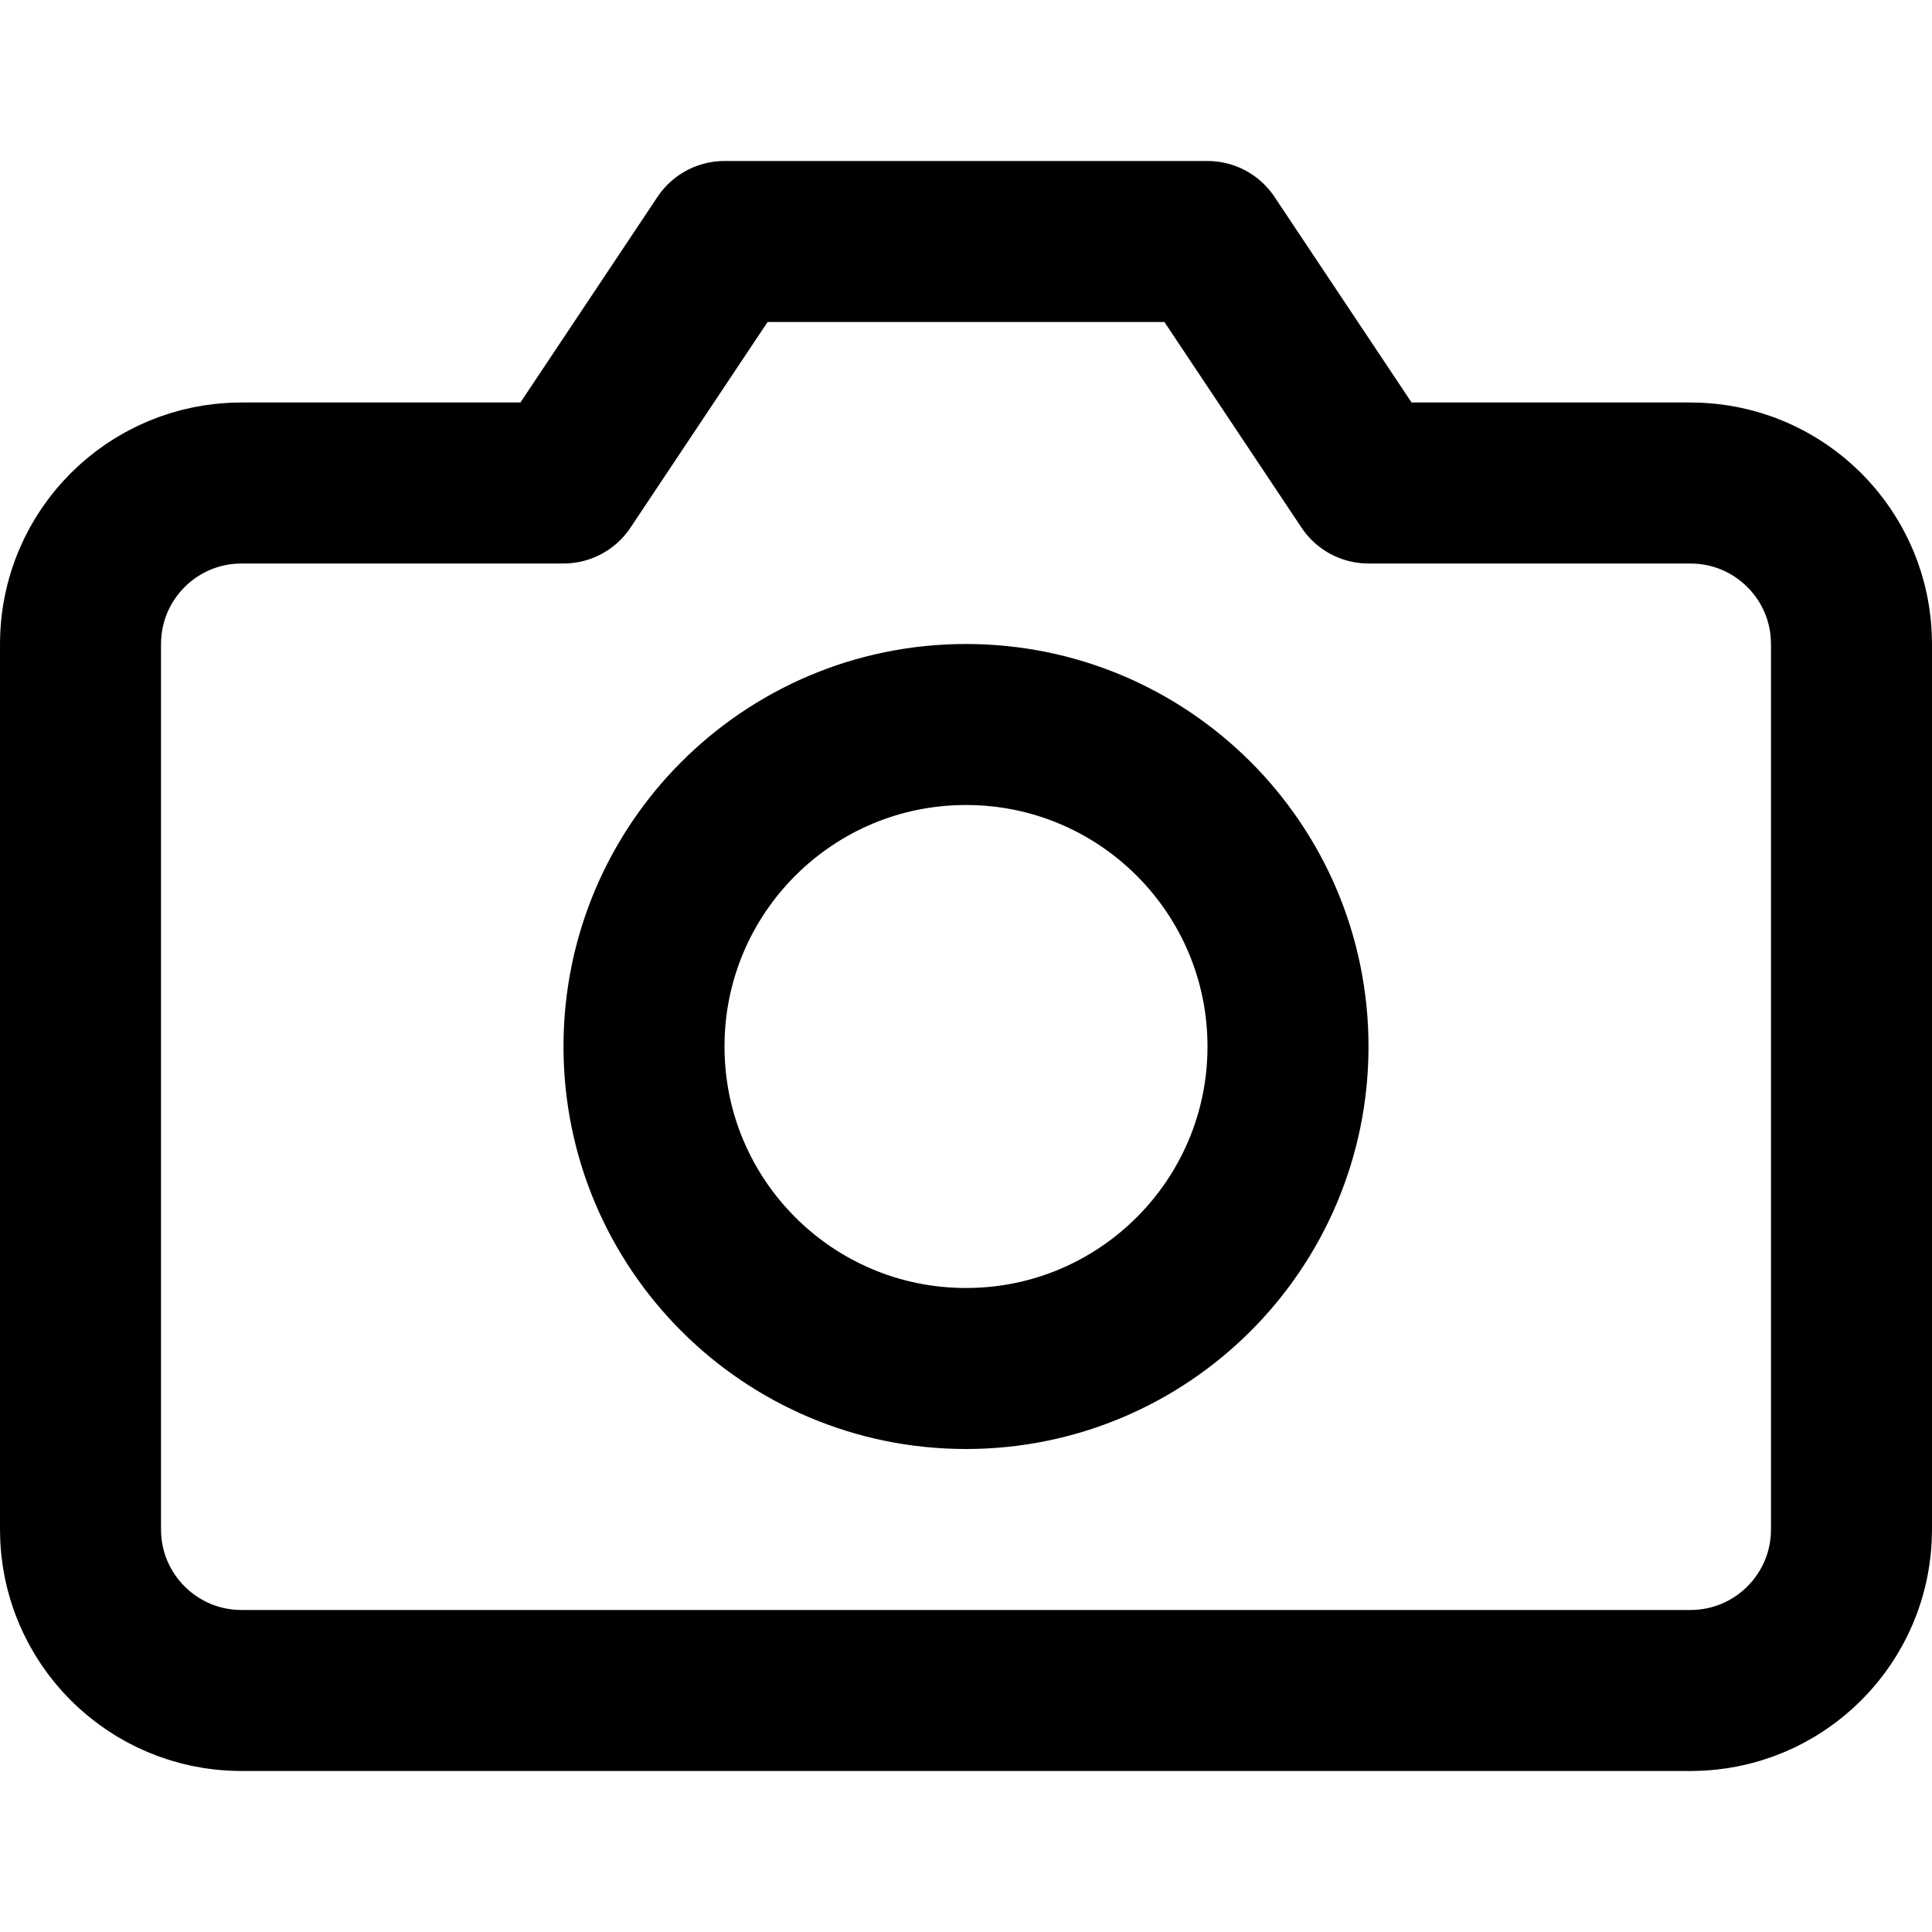
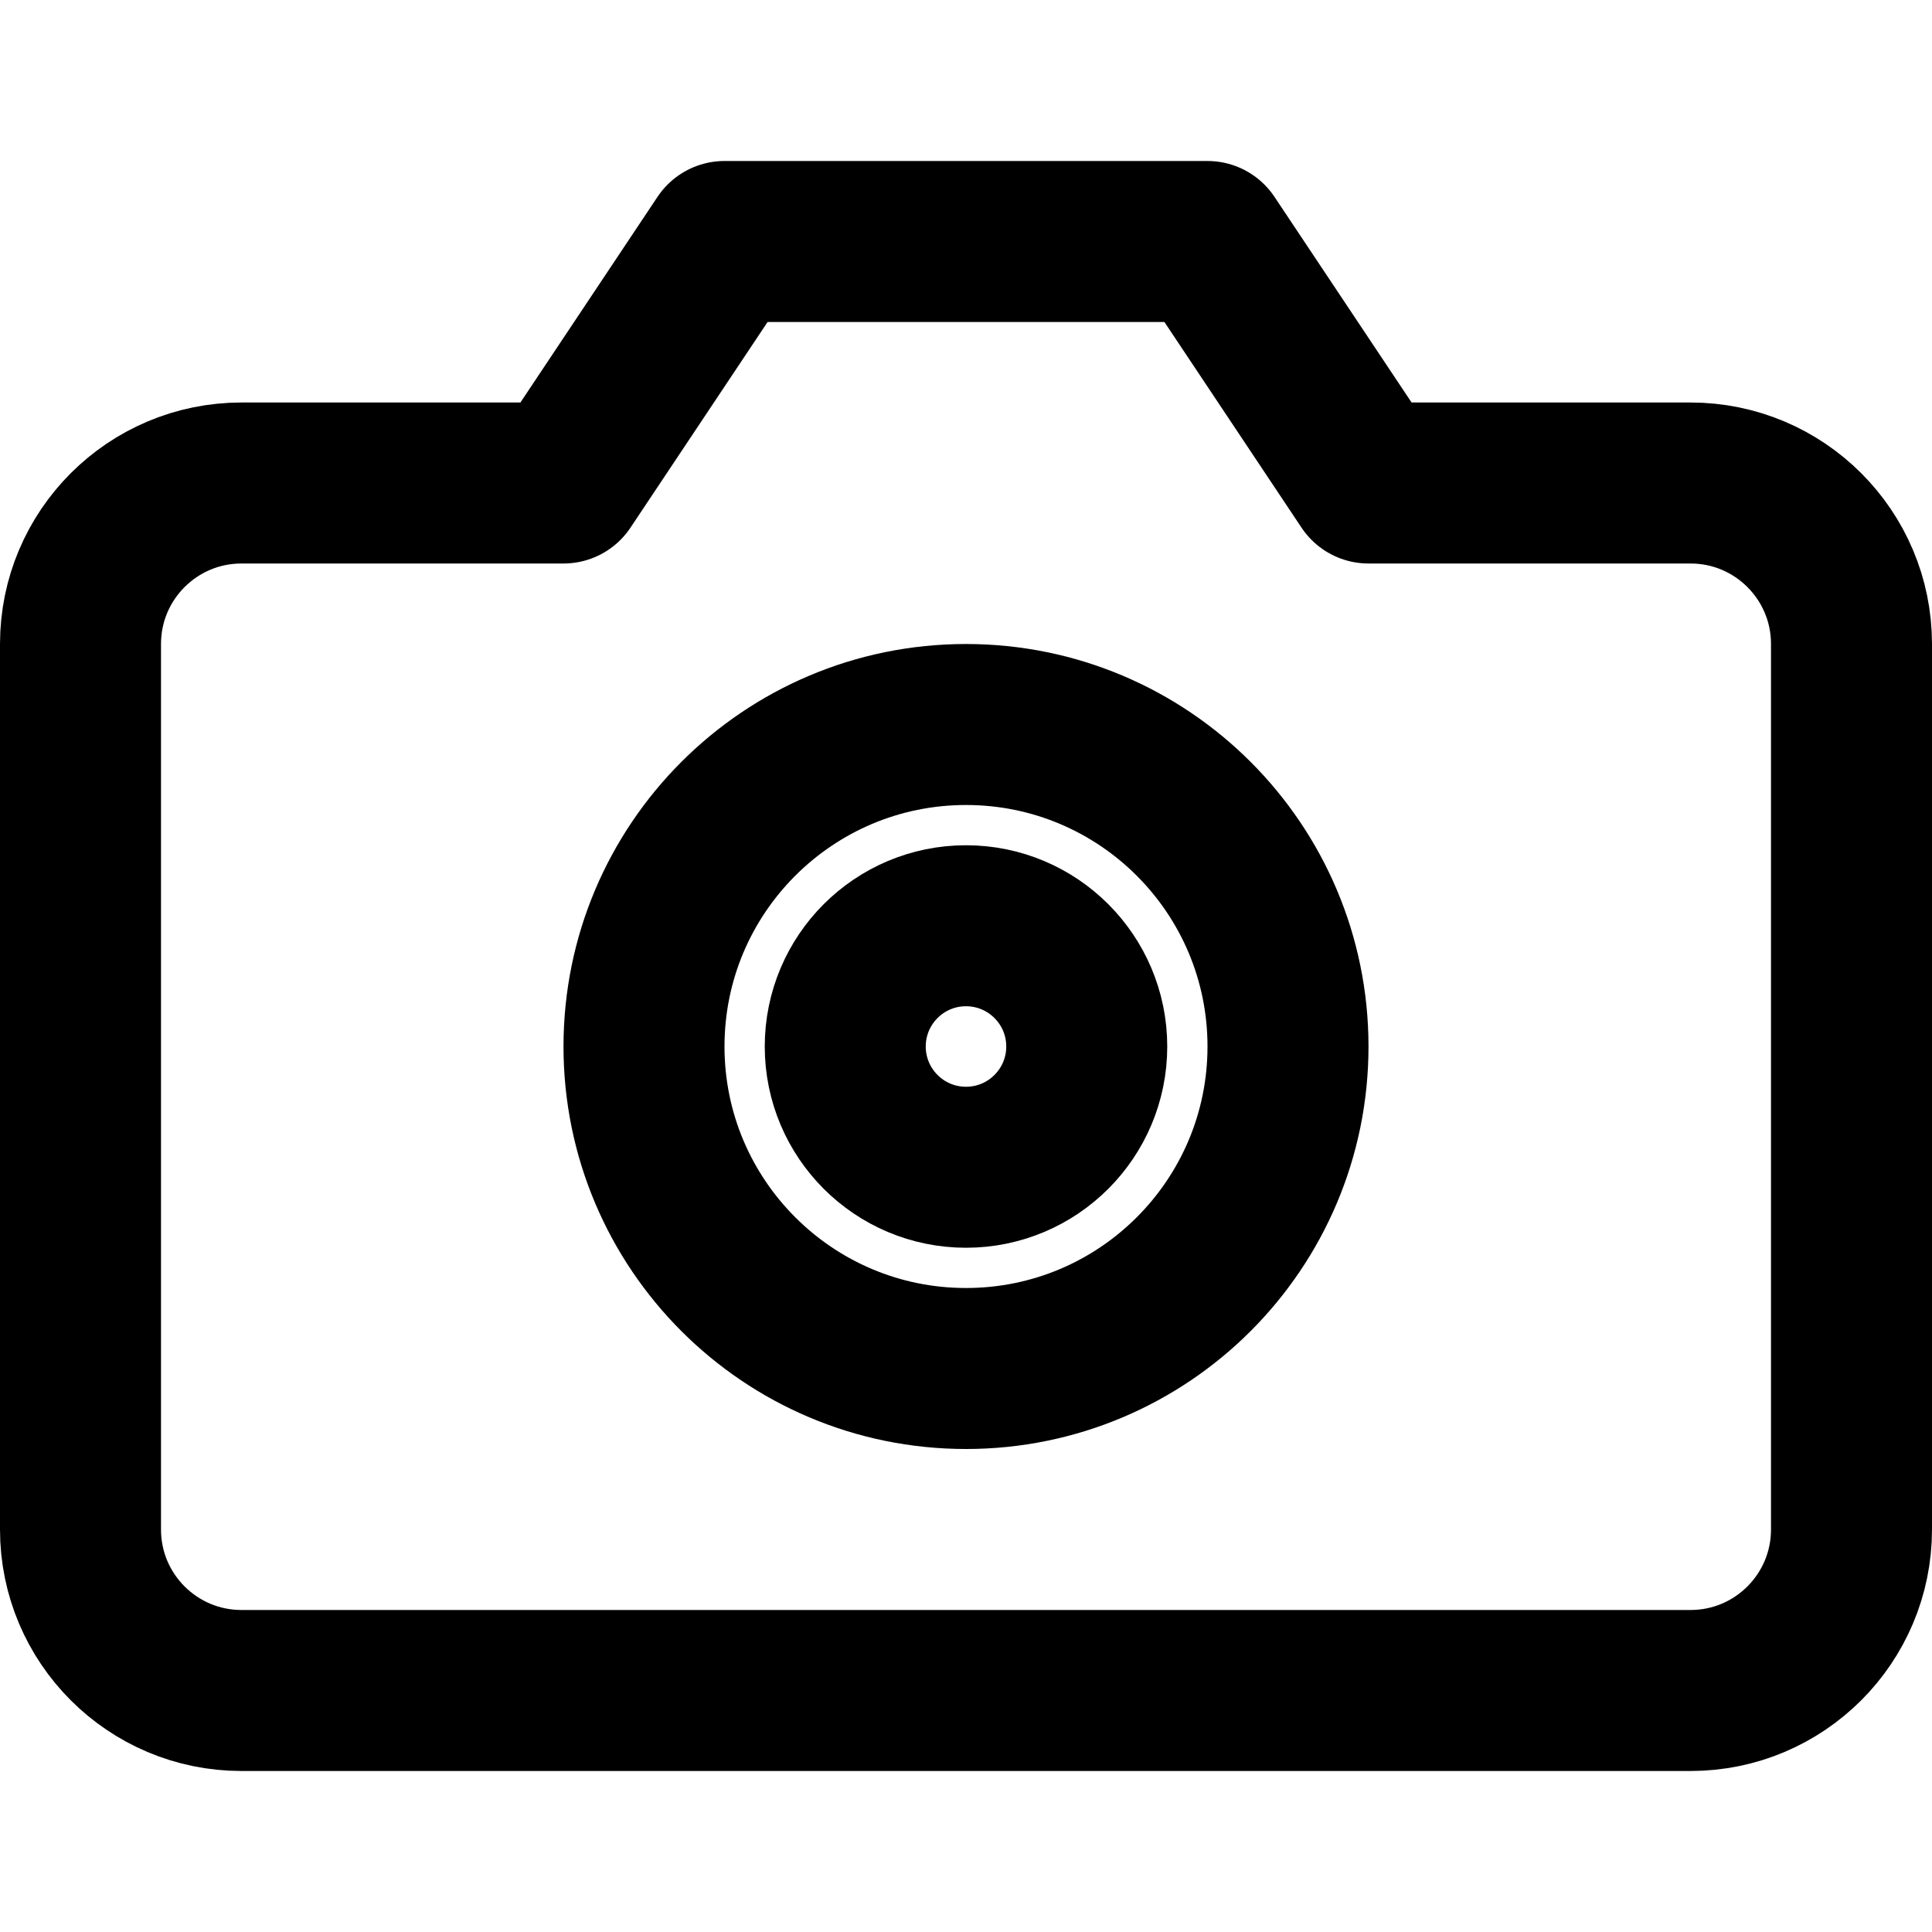
<svg viewBox="0 0 24 24" fill="none" stroke="currentColor" stroke-width="2" stroke-linecap="round" stroke-linejoin="round" aria-label="camera">
-   <g>
-     <rect width="24" height="24" fill="transparent" stroke="none" />
-     <path pointer-events="none" d="M23 19a2 2 0 0 1-2 2H3a2 2 0 0 1-2-2V8a2 2 0 0 1 2-2h4l2-3h6l2 3h4a2 2 0 0 1 2 2z" pathLength="100" stroke-dasharray="100">
-       <animate attributeName="stroke-dashoffset" from="100" to="0" dur=".7s" begin="mouseover" fill="remove" />
-     </path>
-     <circle pointer-events="none" cx="12" cy="13" r="4" pathLength="100" stroke-dasharray="100">
-       <animate attributeName="stroke-dashoffset" values="100;100;0" keyTimes="0;0.5;1" dur="1s" begin="mouseover" fill="remove" />
-       <animateTransform attributeName="transform" type="scale" values="1 1; 1.3 1.3; 1 1" keyTimes="0;0.5;1" dur=".8s" begin="mouseover" additive="sum" />
-       <animateTransform attributeName="transform" type="translate" values="0 0; -3.6 -3.9; 0 0" keyTimes="0;0.5;1" dur=".8s" begin="mouseover" additive="sum" />
+   <g id="camera-g">
+     <rect width="24" height="24" fill="transparent" stroke="none" pointer-events="all" />
+     <path pointer-events="none" d="M23 19a2 2 0 0 1-2 2H3a2 2 0 0 1-2-2V8a2 2 0 0 1 2-2h4l2-3h6l2 3h4a2 2 0 0 1 2 2z" />
+     <circle pointer-events="none" cx="12" cy="13" r="4">
+       <animateTransform attributeName="transform" type="scale" values="1 1; 0.6 0.6; 1 1" transform-origin="12 13" dur="0.3s" begin="camera-g.mouseover" />
+     </circle>
+     <circle pointer-events="none" cx="12" cy="13" r="1.5">
+       <animate attributeName="opacity" values="1; 0; 1" dur="0.3s" begin="camera-g.mouseover" />
    </circle>
  </g>
</svg>
